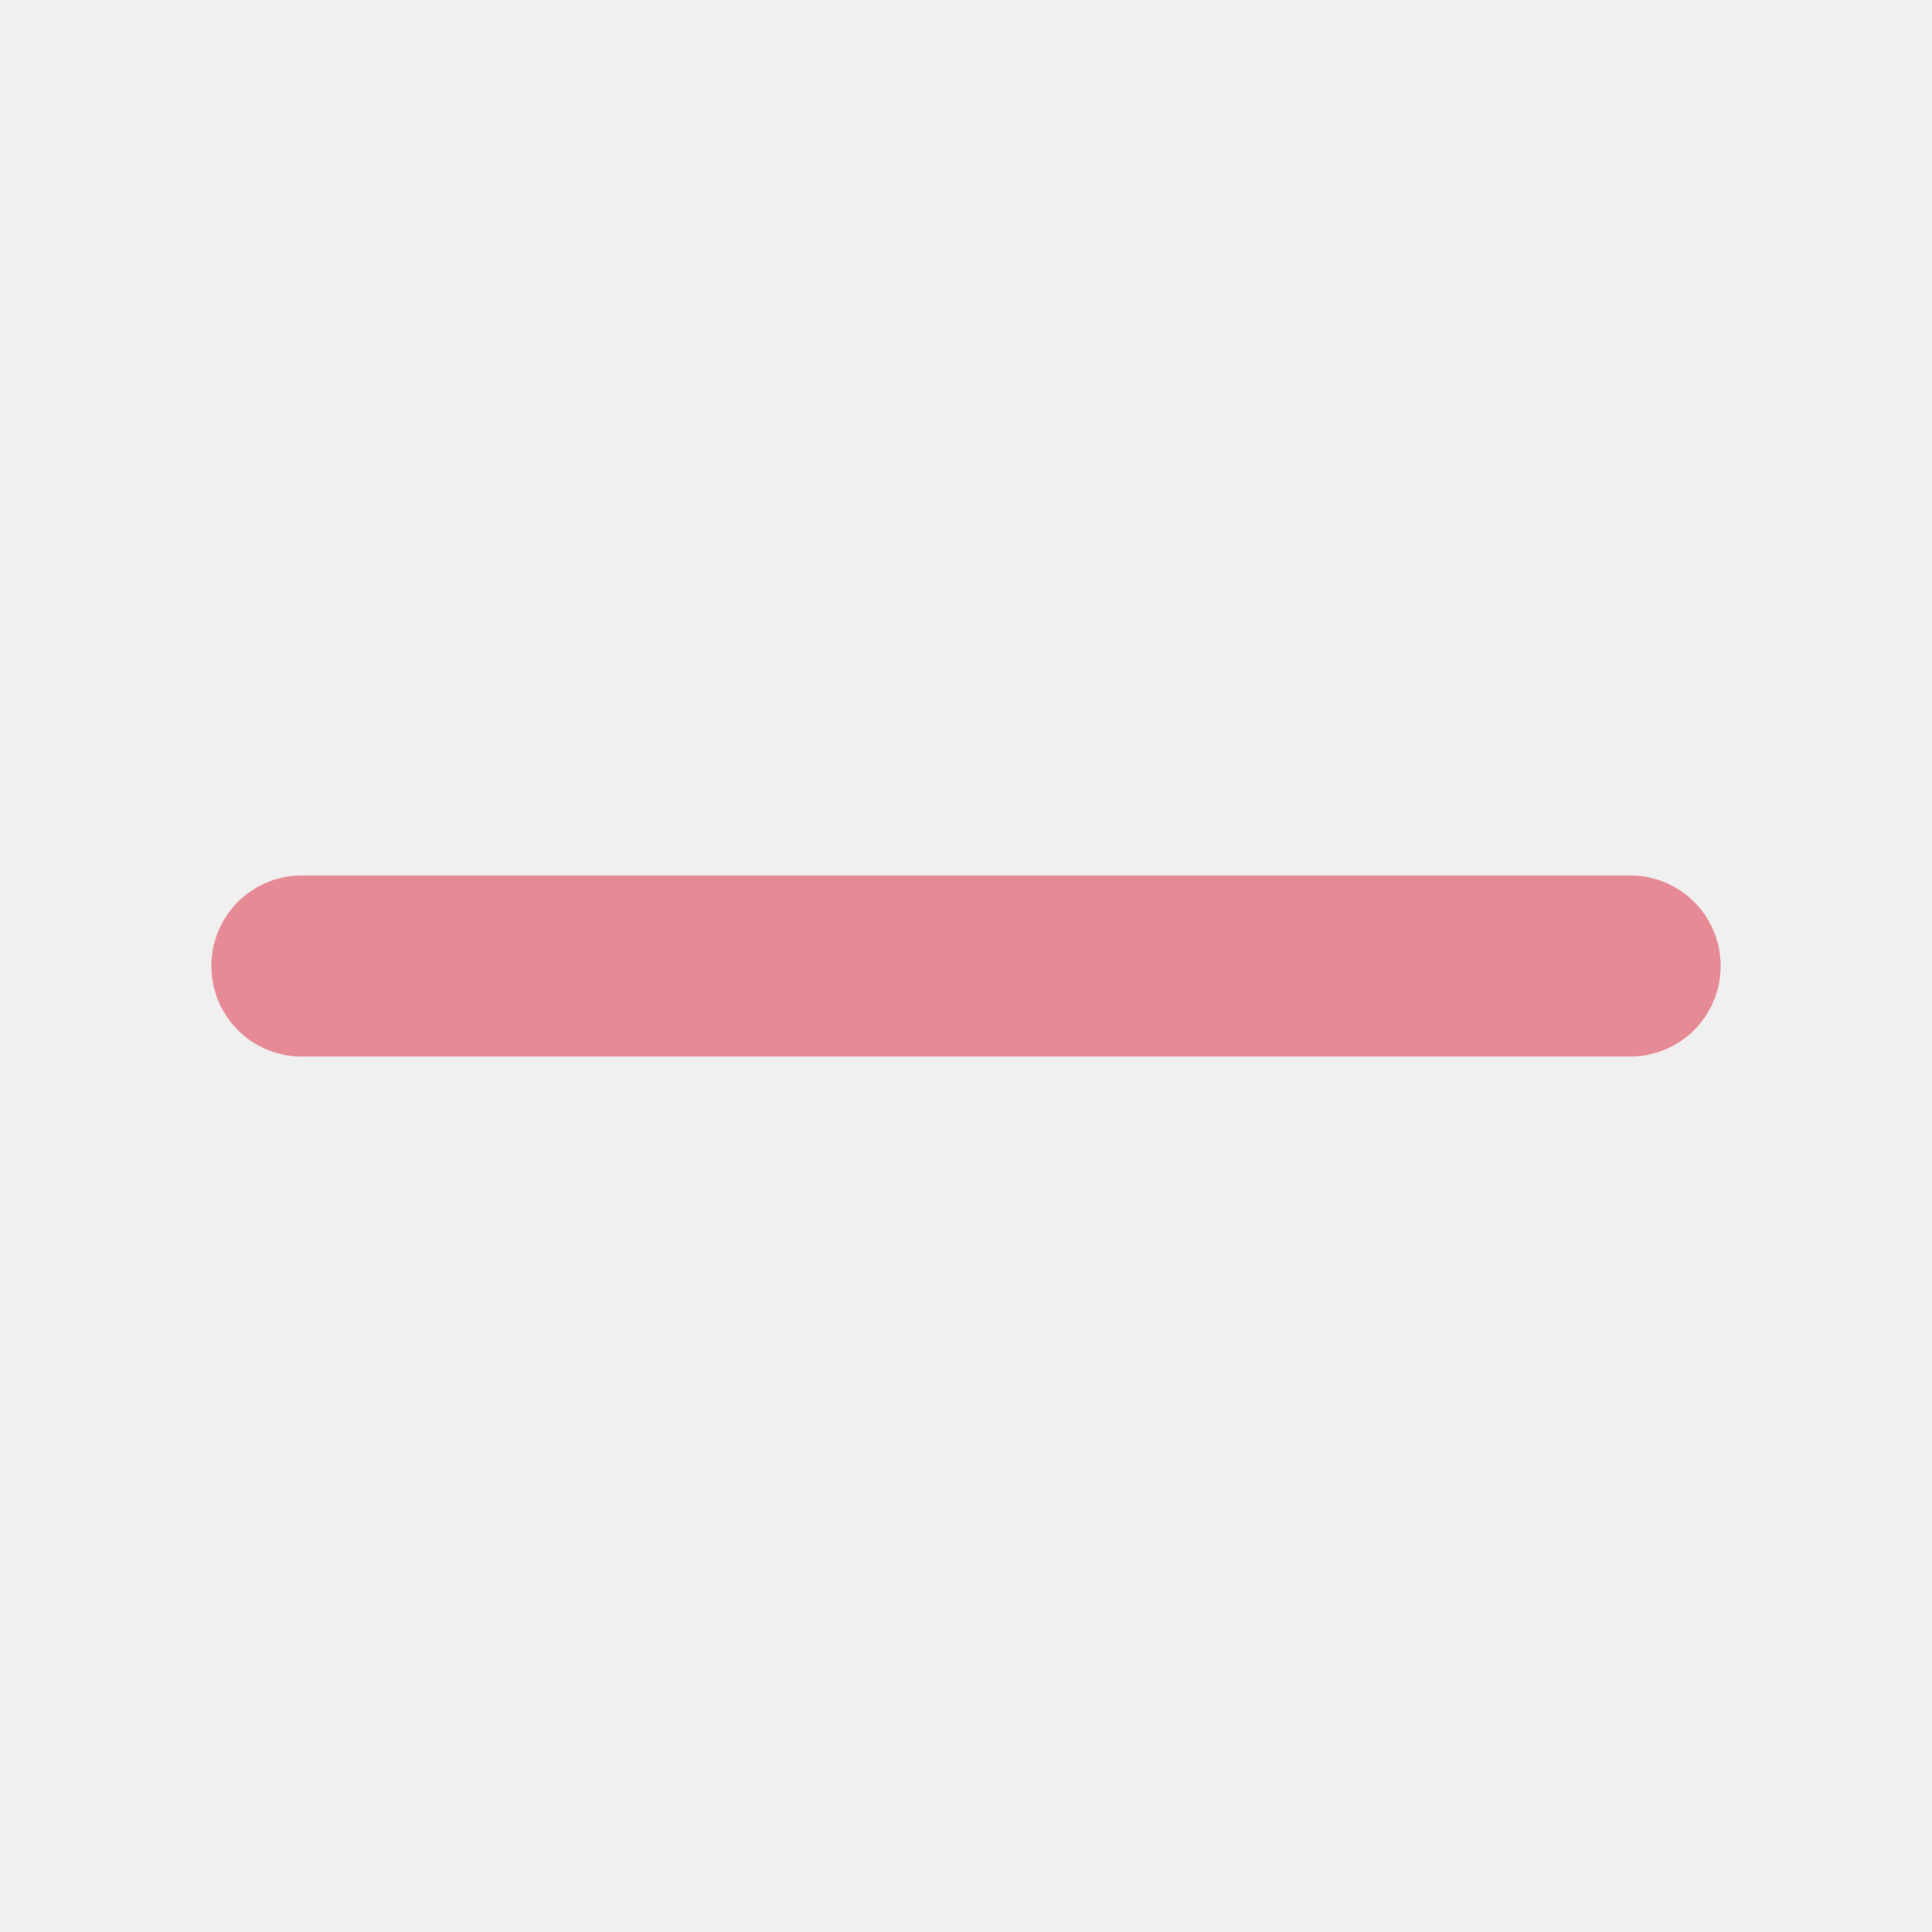
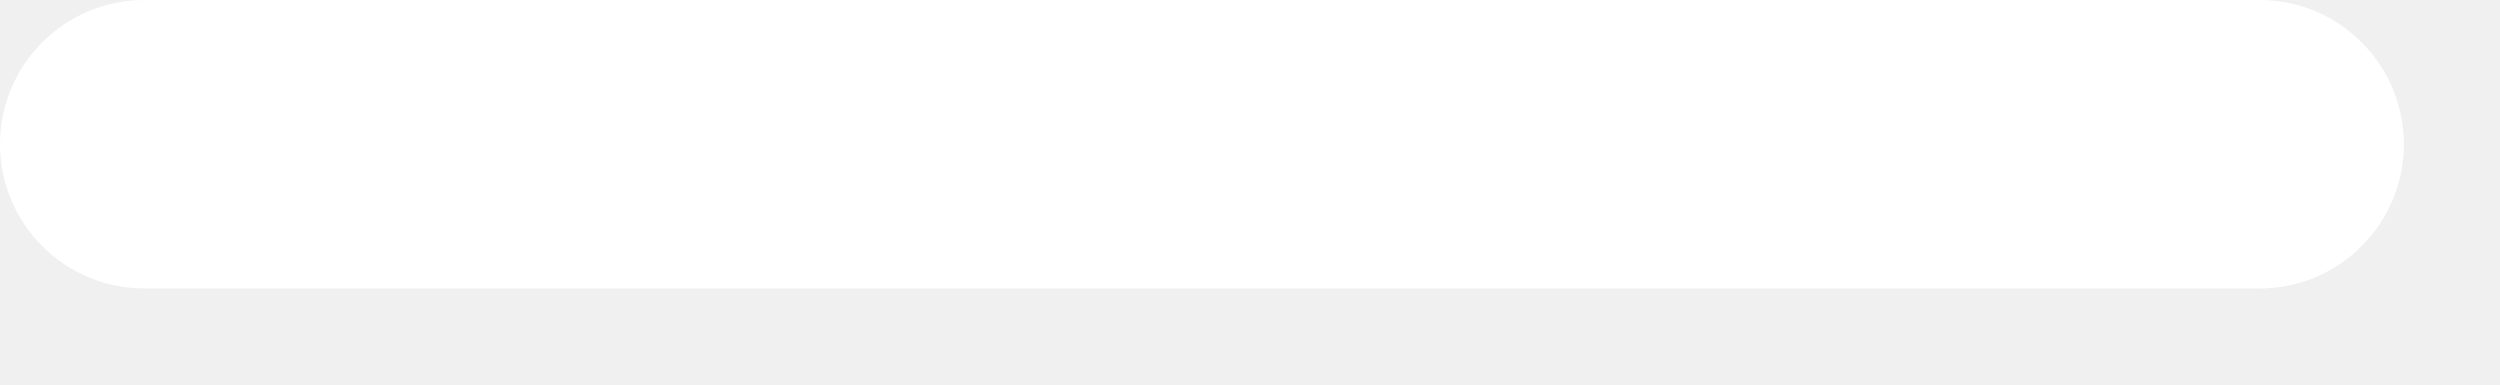
- <svg xmlns="http://www.w3.org/2000/svg" width="24" height="24" viewBox="0 0 24 24" fill="none">
-   <path d="M21.375 12C21.375 12.298 21.256 12.585 21.046 12.796C20.834 13.007 20.548 13.125 20.25 13.125H3.75C3.452 13.125 3.165 13.007 2.954 12.796C2.744 12.585 2.625 12.298 2.625 12C2.625 11.702 2.744 11.415 2.954 11.204C3.165 10.993 3.452 10.875 3.75 10.875H20.25C20.548 10.875 20.834 10.993 21.046 11.204C21.256 11.415 21.375 11.702 21.375 12Z" fill="#E68B95" />
+ <svg xmlns="http://www.w3.org/2000/svg" width="13" height="2" viewBox="0 0 13 2" fill="none">
+   <path d="M12.5 0.75C12.5 0.949 12.421 1.14 12.28 1.28C12.14 1.421 11.949 1.5 11.75 1.5H0.75C0.551 1.5 0.36 1.421 0.22 1.28C0.079 1.14 0 0.949 0 0.75C0 0.551 0.079 0.36 0.22 0.22C0.36 0.079 0.551 0 0.75 0H11.75C11.949 0 12.14 0.079 12.28 0.22C12.421 0.36 12.5 0.551 12.5 0.75Z" fill="white" />
</svg>
